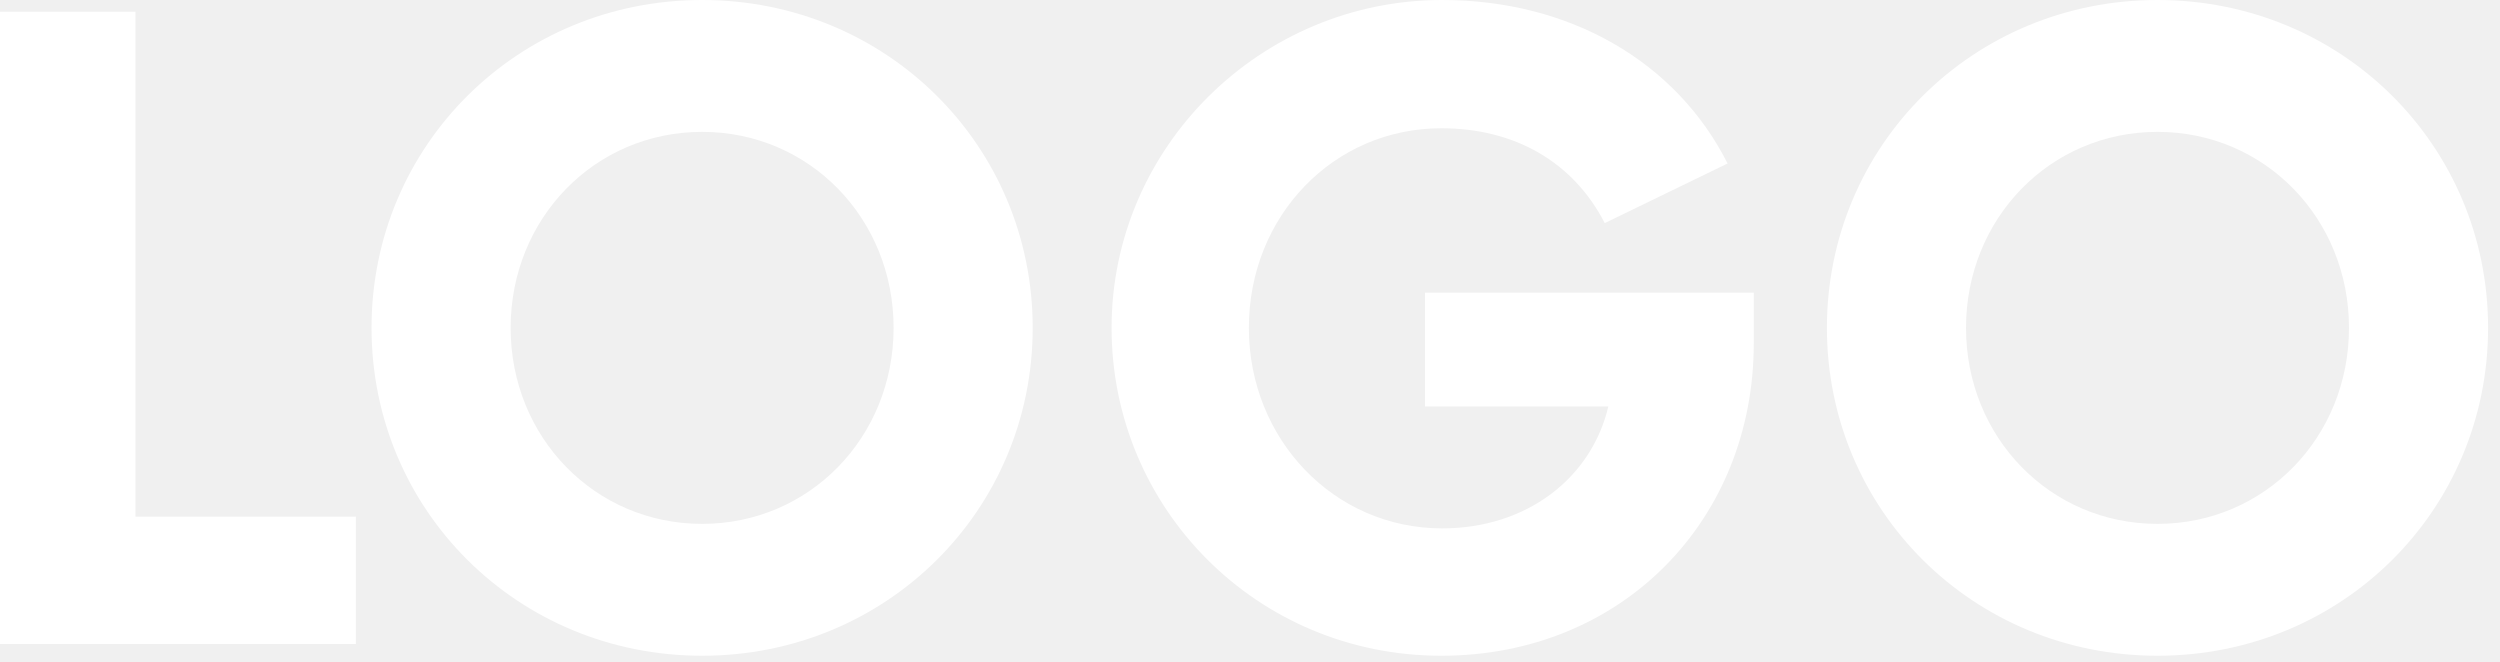
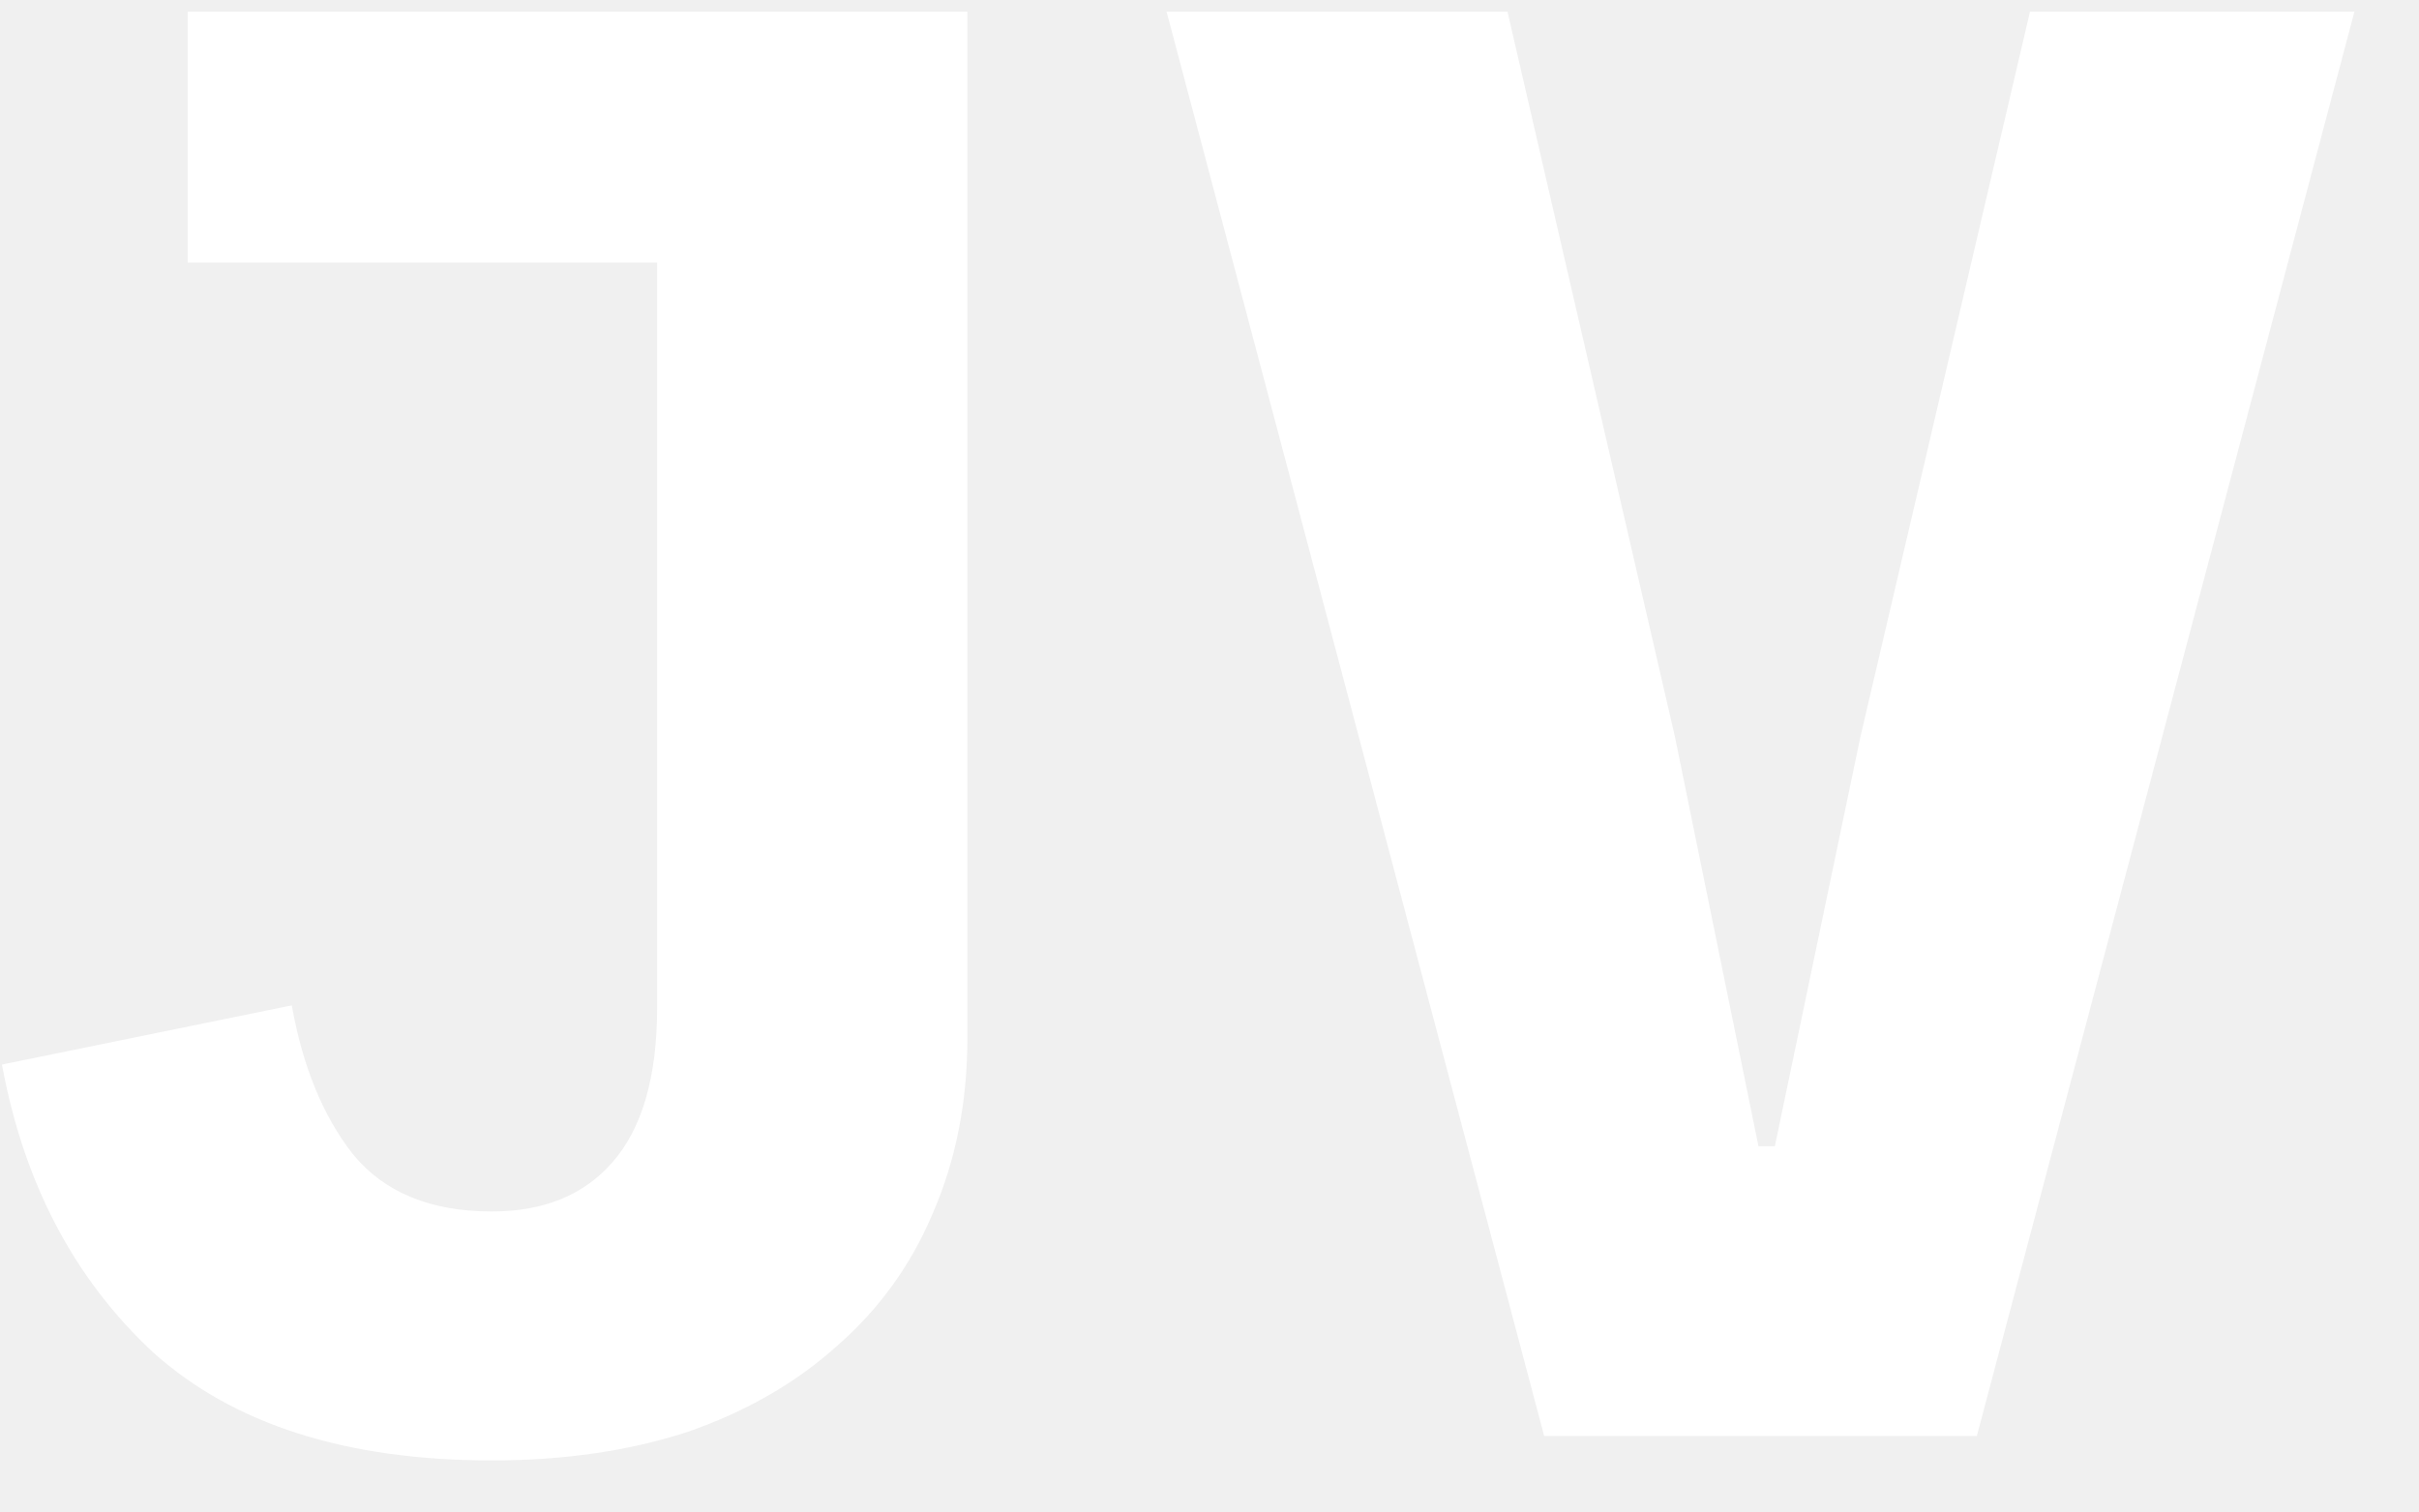
- <svg xmlns="http://www.w3.org/2000/svg" width="155" height="41" viewBox="0 0 155 41" fill="none">
-   <path d="M0 0.728V39.928H22.064V32.032H8.4V0.728H0Z" fill="white" />
-   <path d="M64.027 20.328C64.027 9.016 54.955 0 43.531 0C32.107 0 23.035 9.016 23.035 20.328C23.035 31.64 32.107 40.656 43.531 40.656C54.955 40.656 64.027 31.64 64.027 20.328ZM55.403 20.328C55.403 27.104 50.195 32.48 43.531 32.48C36.867 32.48 31.659 27.104 31.659 20.328C31.659 13.552 36.867 8.176 43.531 8.176C50.195 8.176 55.403 13.552 55.403 20.328Z" fill="white" />
-   <path d="M107.11 10.136C103.918 3.808 97.31 0 89.414 0C78.158 0 68.918 9.128 68.918 20.328C68.918 31.528 77.934 40.656 89.358 40.656C100.558 40.656 108.734 32.256 108.734 21.28V18.144H88.35V25.2H99.718C98.654 29.68 94.622 32.76 89.414 32.76C82.694 32.76 77.43 27.216 77.43 20.328C77.43 13.384 82.694 7.952 89.358 7.952C93.894 7.952 97.534 10.024 99.494 13.832L107.11 10.136Z" fill="white" />
-   <path d="M154.261 20.328C154.261 9.016 145.189 0 133.765 0C122.341 0 113.269 9.016 113.269 20.328C113.269 31.64 122.341 40.656 133.765 40.656C145.189 40.656 154.261 31.64 154.261 20.328ZM145.637 20.328C145.637 27.104 140.429 32.48 133.765 32.48C127.101 32.48 121.893 27.104 121.893 20.328C121.893 13.552 127.101 8.176 133.765 8.176C140.429 8.176 145.637 13.552 145.637 20.328Z" fill="white" />
+ <svg xmlns="http://www.w3.org/2000/svg" width="32" height="20" viewBox="0 0 32 20" fill="none">
+   <path d="M12.797 0.154V13.735C12.797 14.581 12.644 15.355 12.338 16.057C12.05 16.741 11.627 17.326 11.069 17.812C10.529 18.298 9.872 18.676 9.098 18.946C8.324 19.198 7.46 19.324 6.506 19.324C4.58 19.324 3.086 18.847 2.024 17.893C0.98 16.921 0.314 15.652 0.026 14.086L3.86 13.303C4.004 14.113 4.274 14.77 4.67 15.274C5.084 15.778 5.696 16.03 6.506 16.03C7.19 16.03 7.721 15.814 8.099 15.382C8.495 14.932 8.693 14.248 8.693 13.33V3.475H2.483V0.154H12.797ZM20.427 19L15.432 0.154H19.942L22.155 9.739L23.262 15.166H23.479L24.613 9.739L26.854 0.154H31.146L26.151 19H20.427Z" fill="white" />
</svg>
